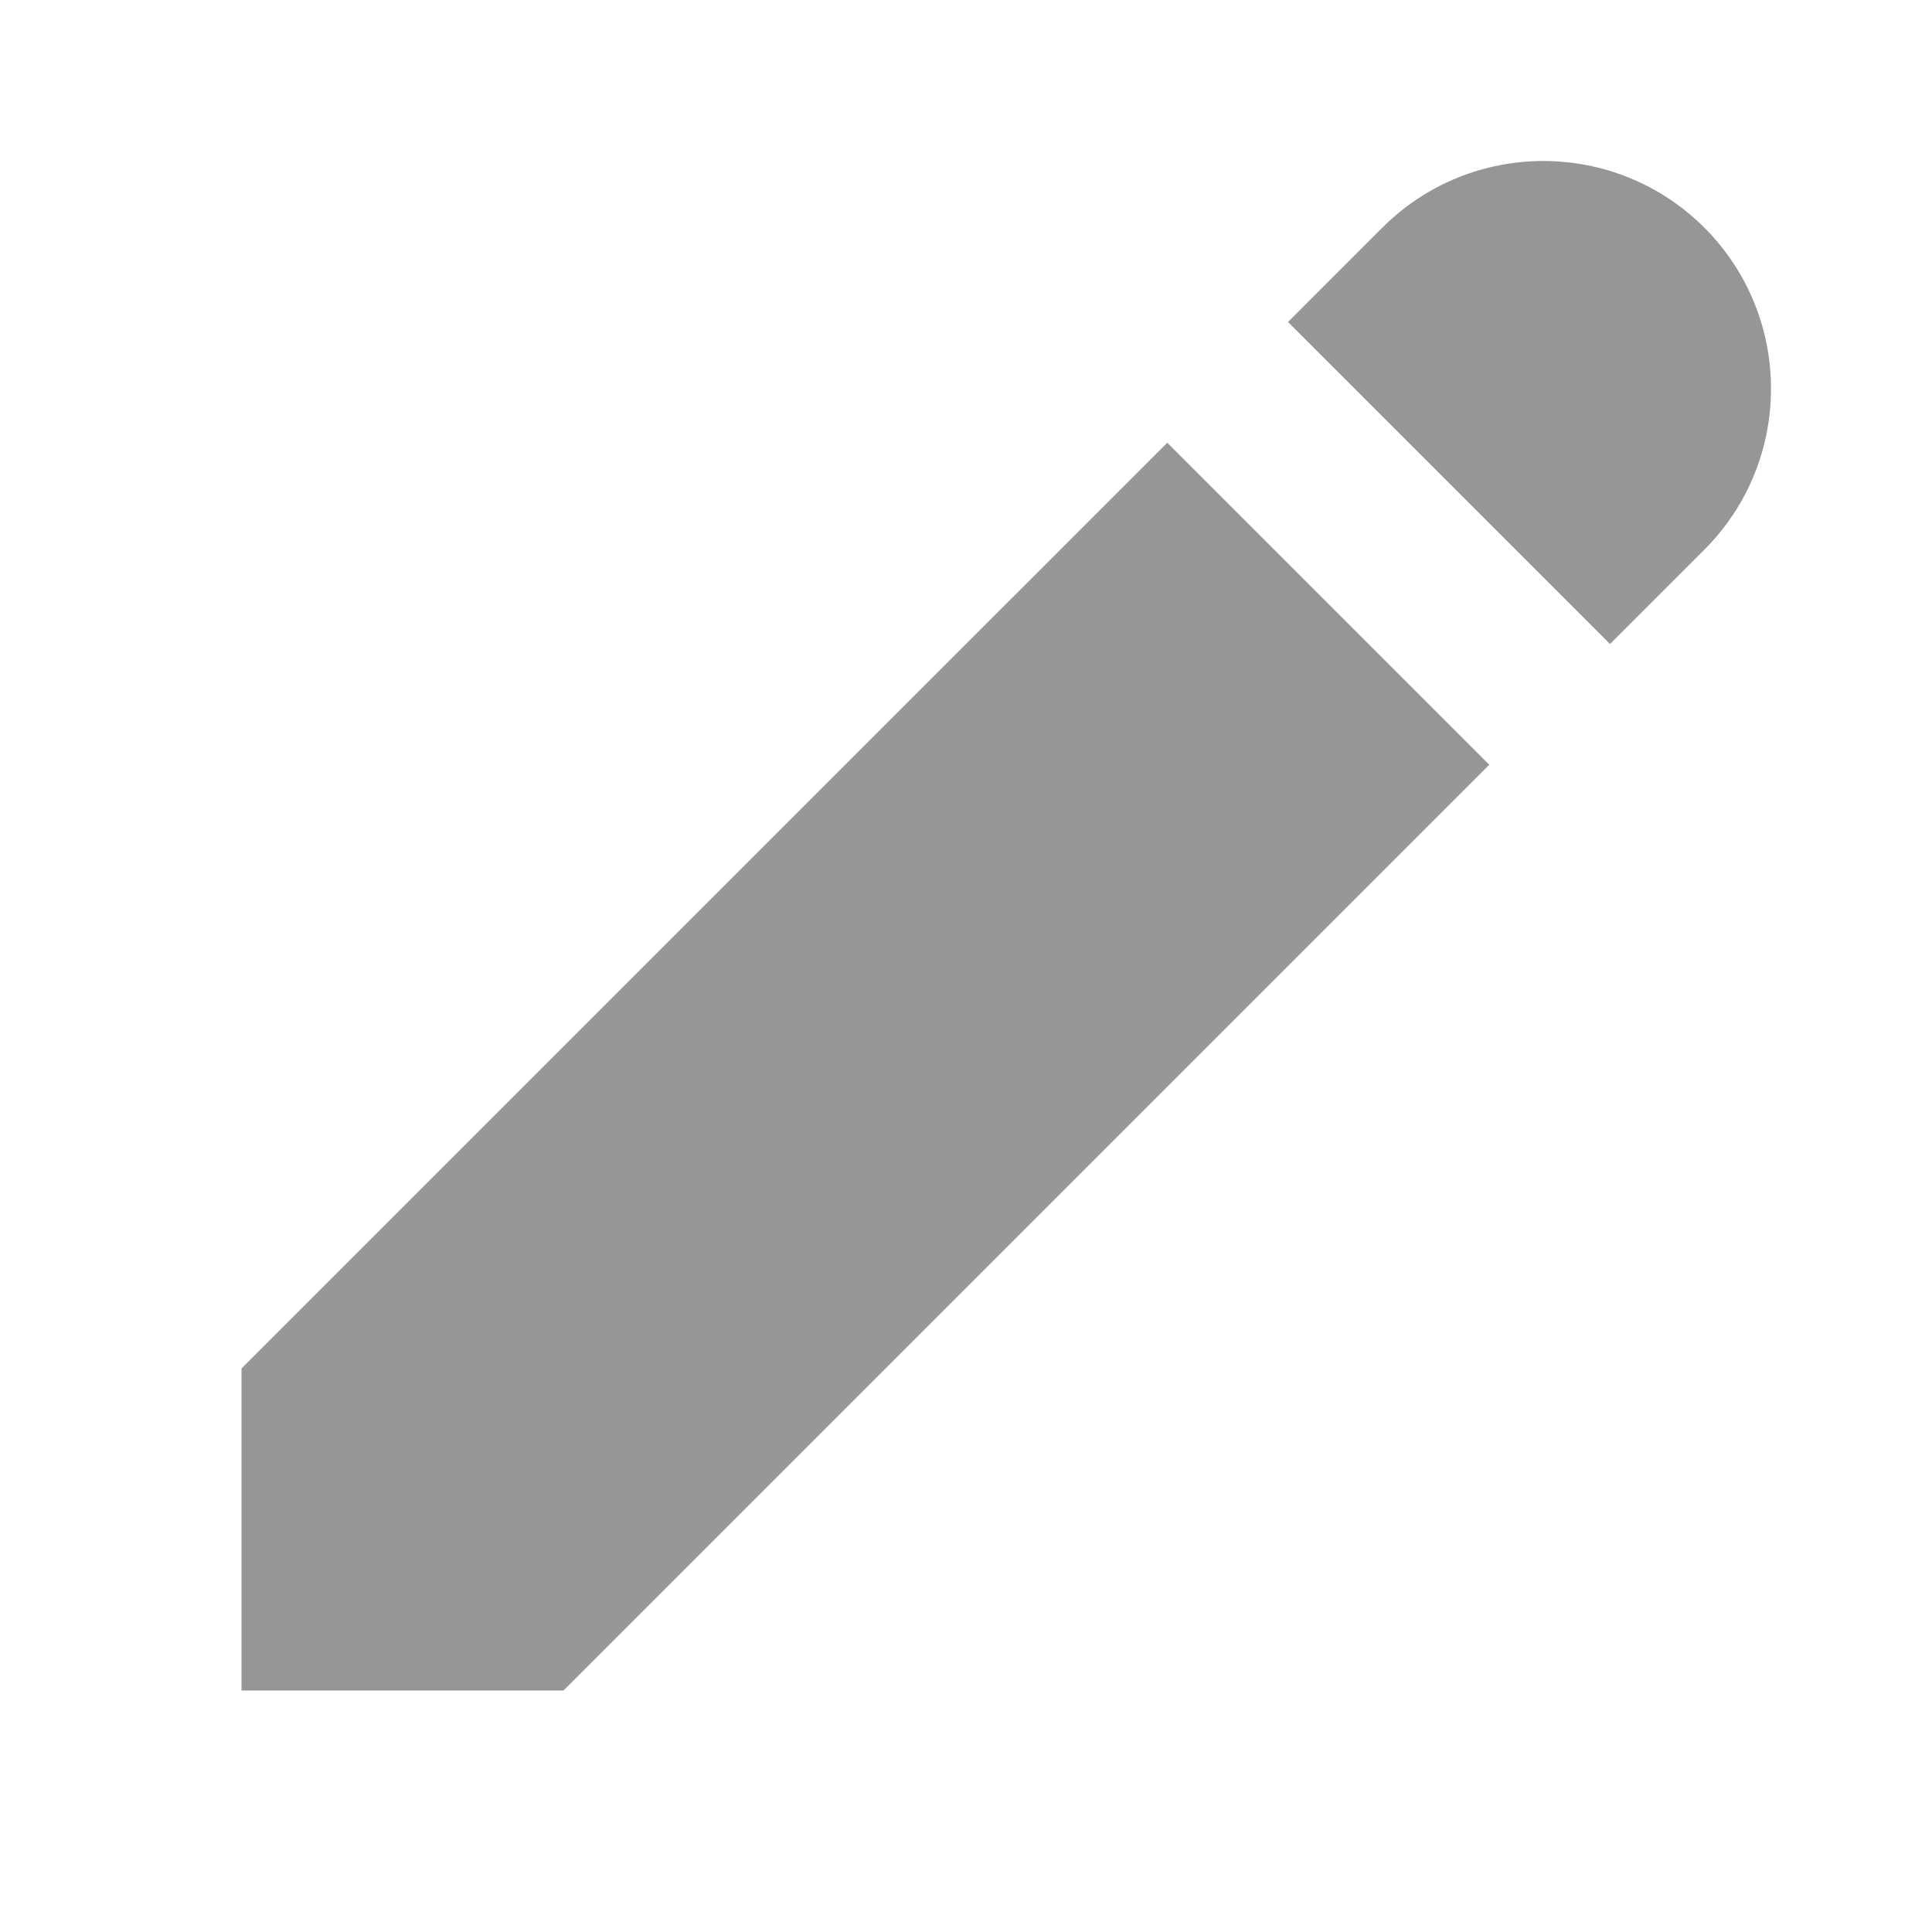
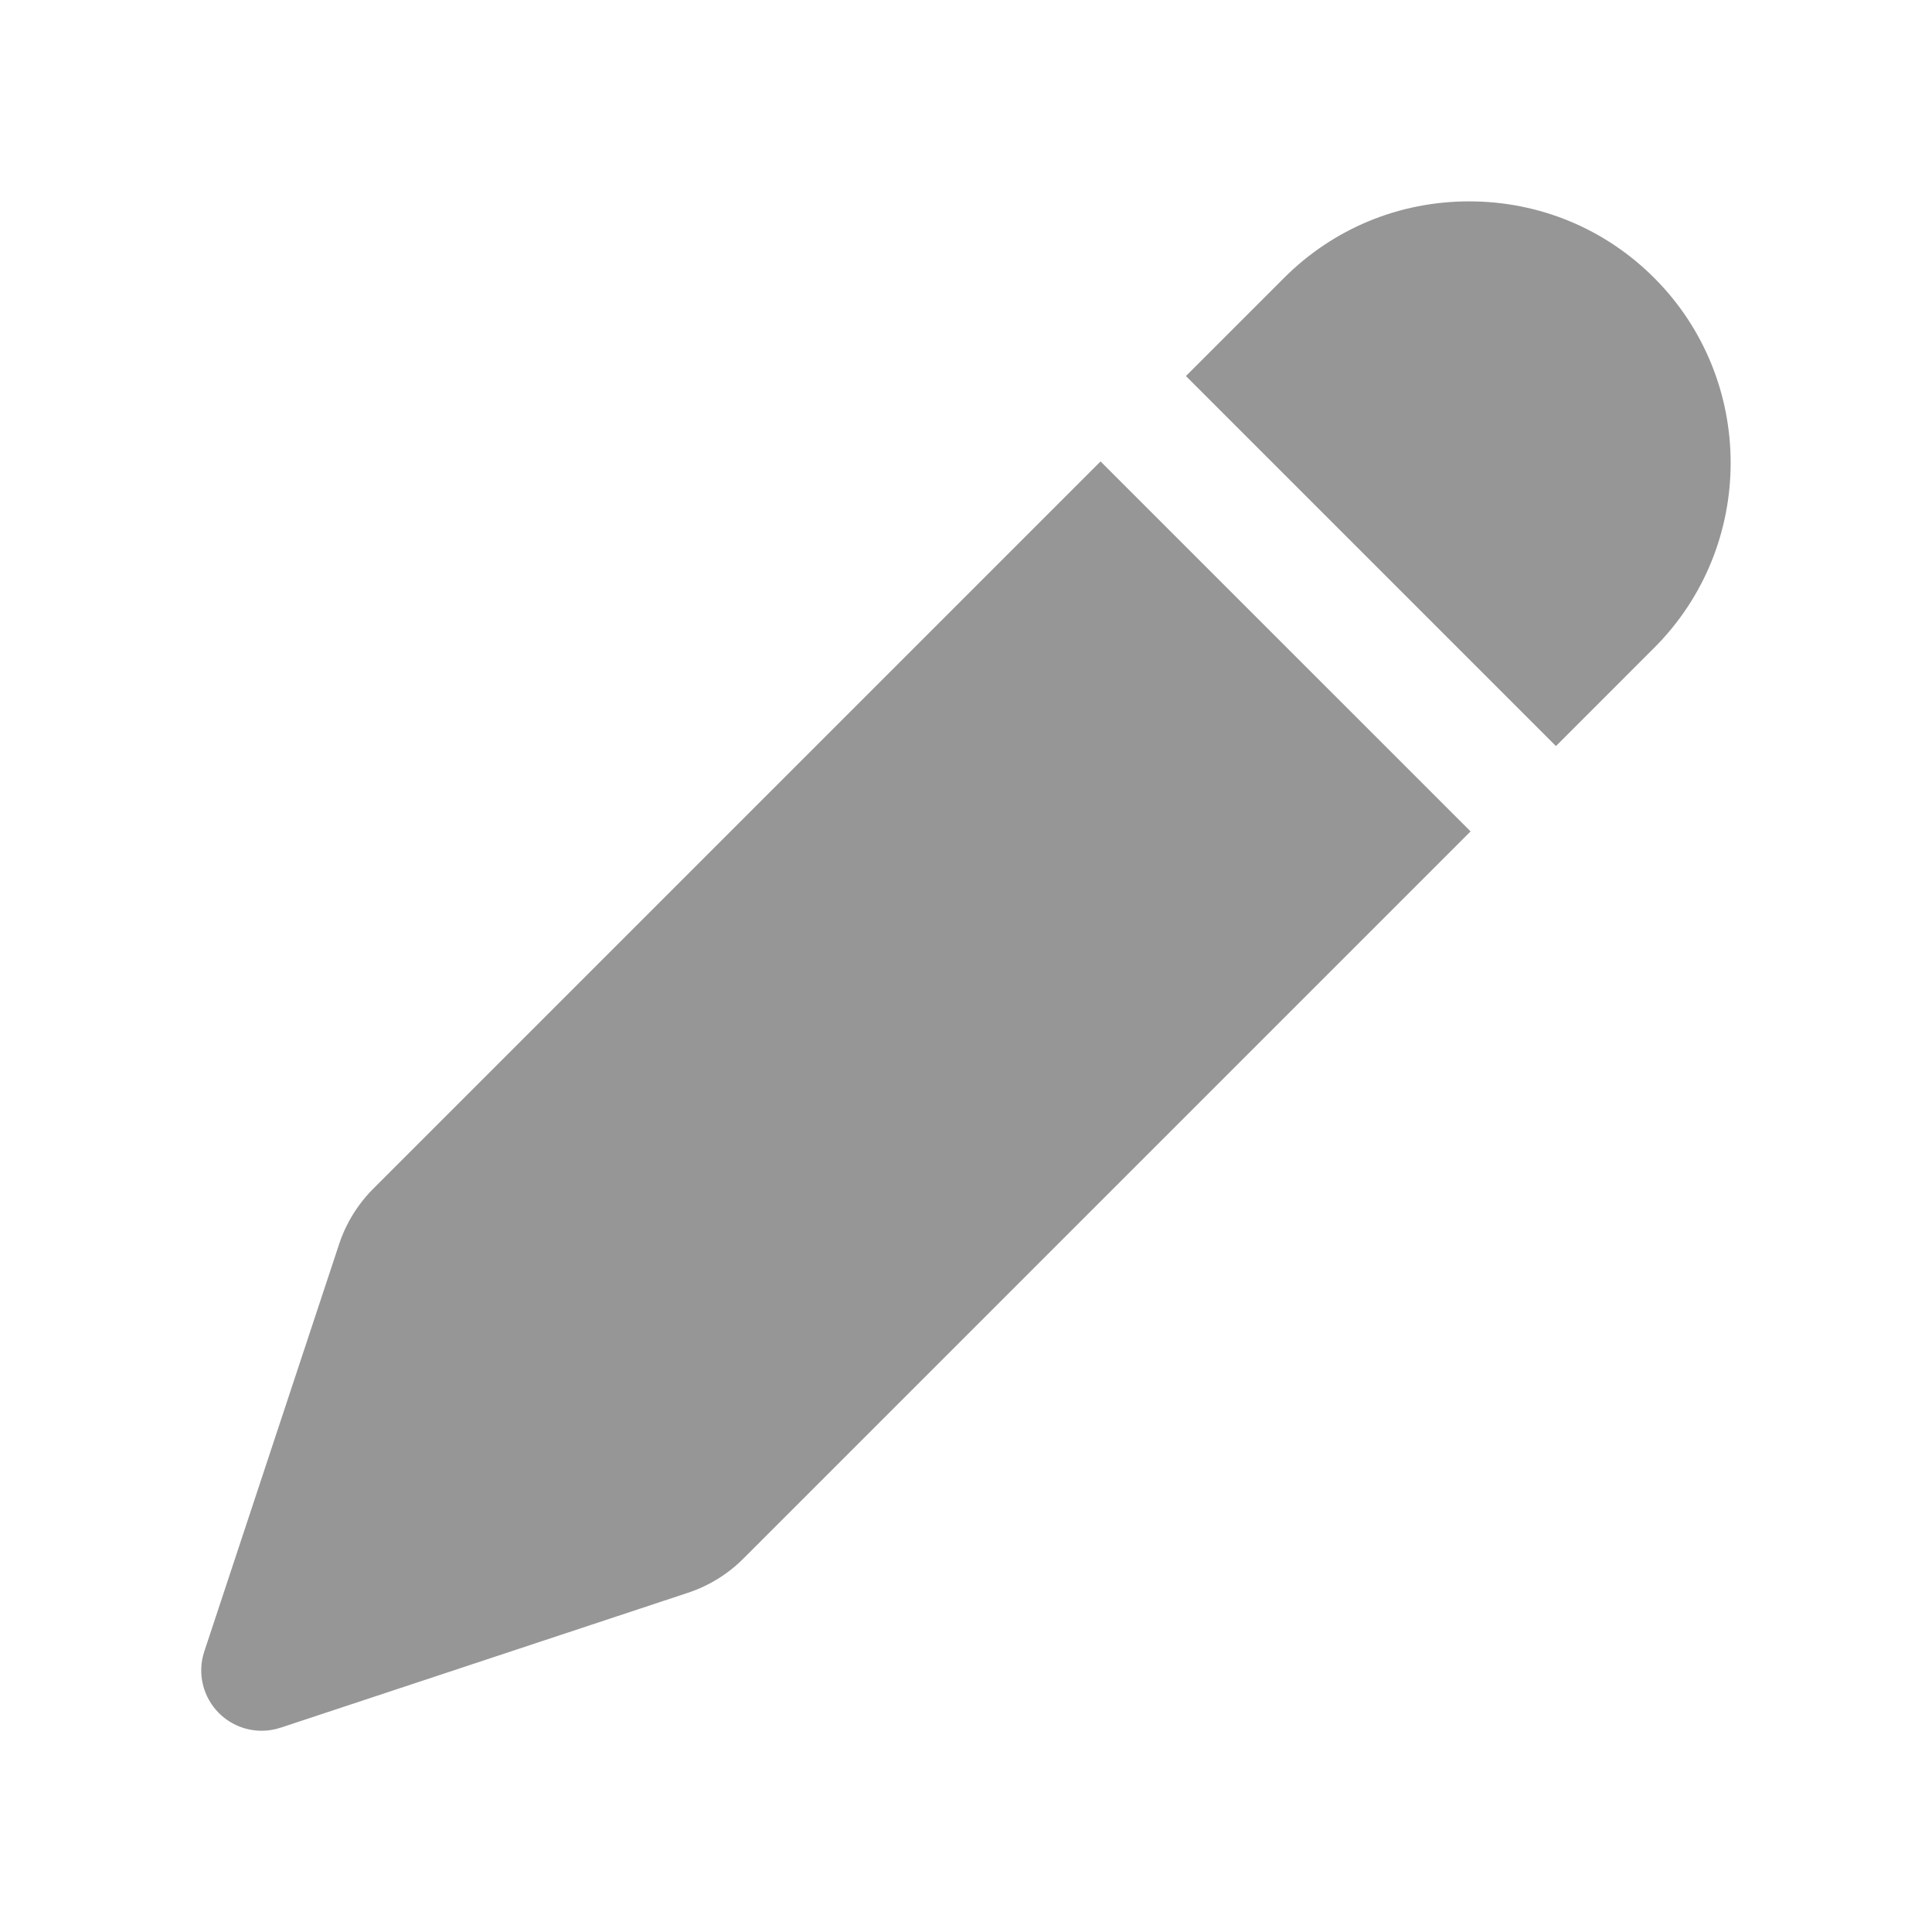
- <svg xmlns="http://www.w3.org/2000/svg" viewBox="0 0 24 24">
-   <path d="M19.172 2C18.448 2 17.724 2.276 17.172 2.828L16 4L20 8L21.172 6.828C22.276 5.724 22.276 3.933 21.172 2.828C20.619 2.276 19.896 2 19.172 2 z M 14.5 5.5L3 17L3 21L7 21L18.5 9.5L14.5 5.5 z" fill="#969696" />
+ <svg xmlns="http://www.w3.org/2000/svg" viewBox="0 0 48 48">
+   <path d="M38.657 18.536l2.44-2.44c2.534-2.534 2.534-6.658 0-9.193-1.227-1.226-2.858-1.9-4.597-1.9s-3.371.675-4.597 1.901l-2.439 2.439L38.657 18.536zM27.343 11.464L9.274 29.533c-.385.385-.678.86-.848 1.375L5.076 41.029c-.179.538-.038 1.131.363 1.532C5.726 42.847 6.108 43 6.5 43c.158 0 .317-.025.472-.076l10.118-3.351c.517-.17.993-.463 1.378-.849l18.068-18.068L27.343 11.464z" fill="#969696" />
</svg>
